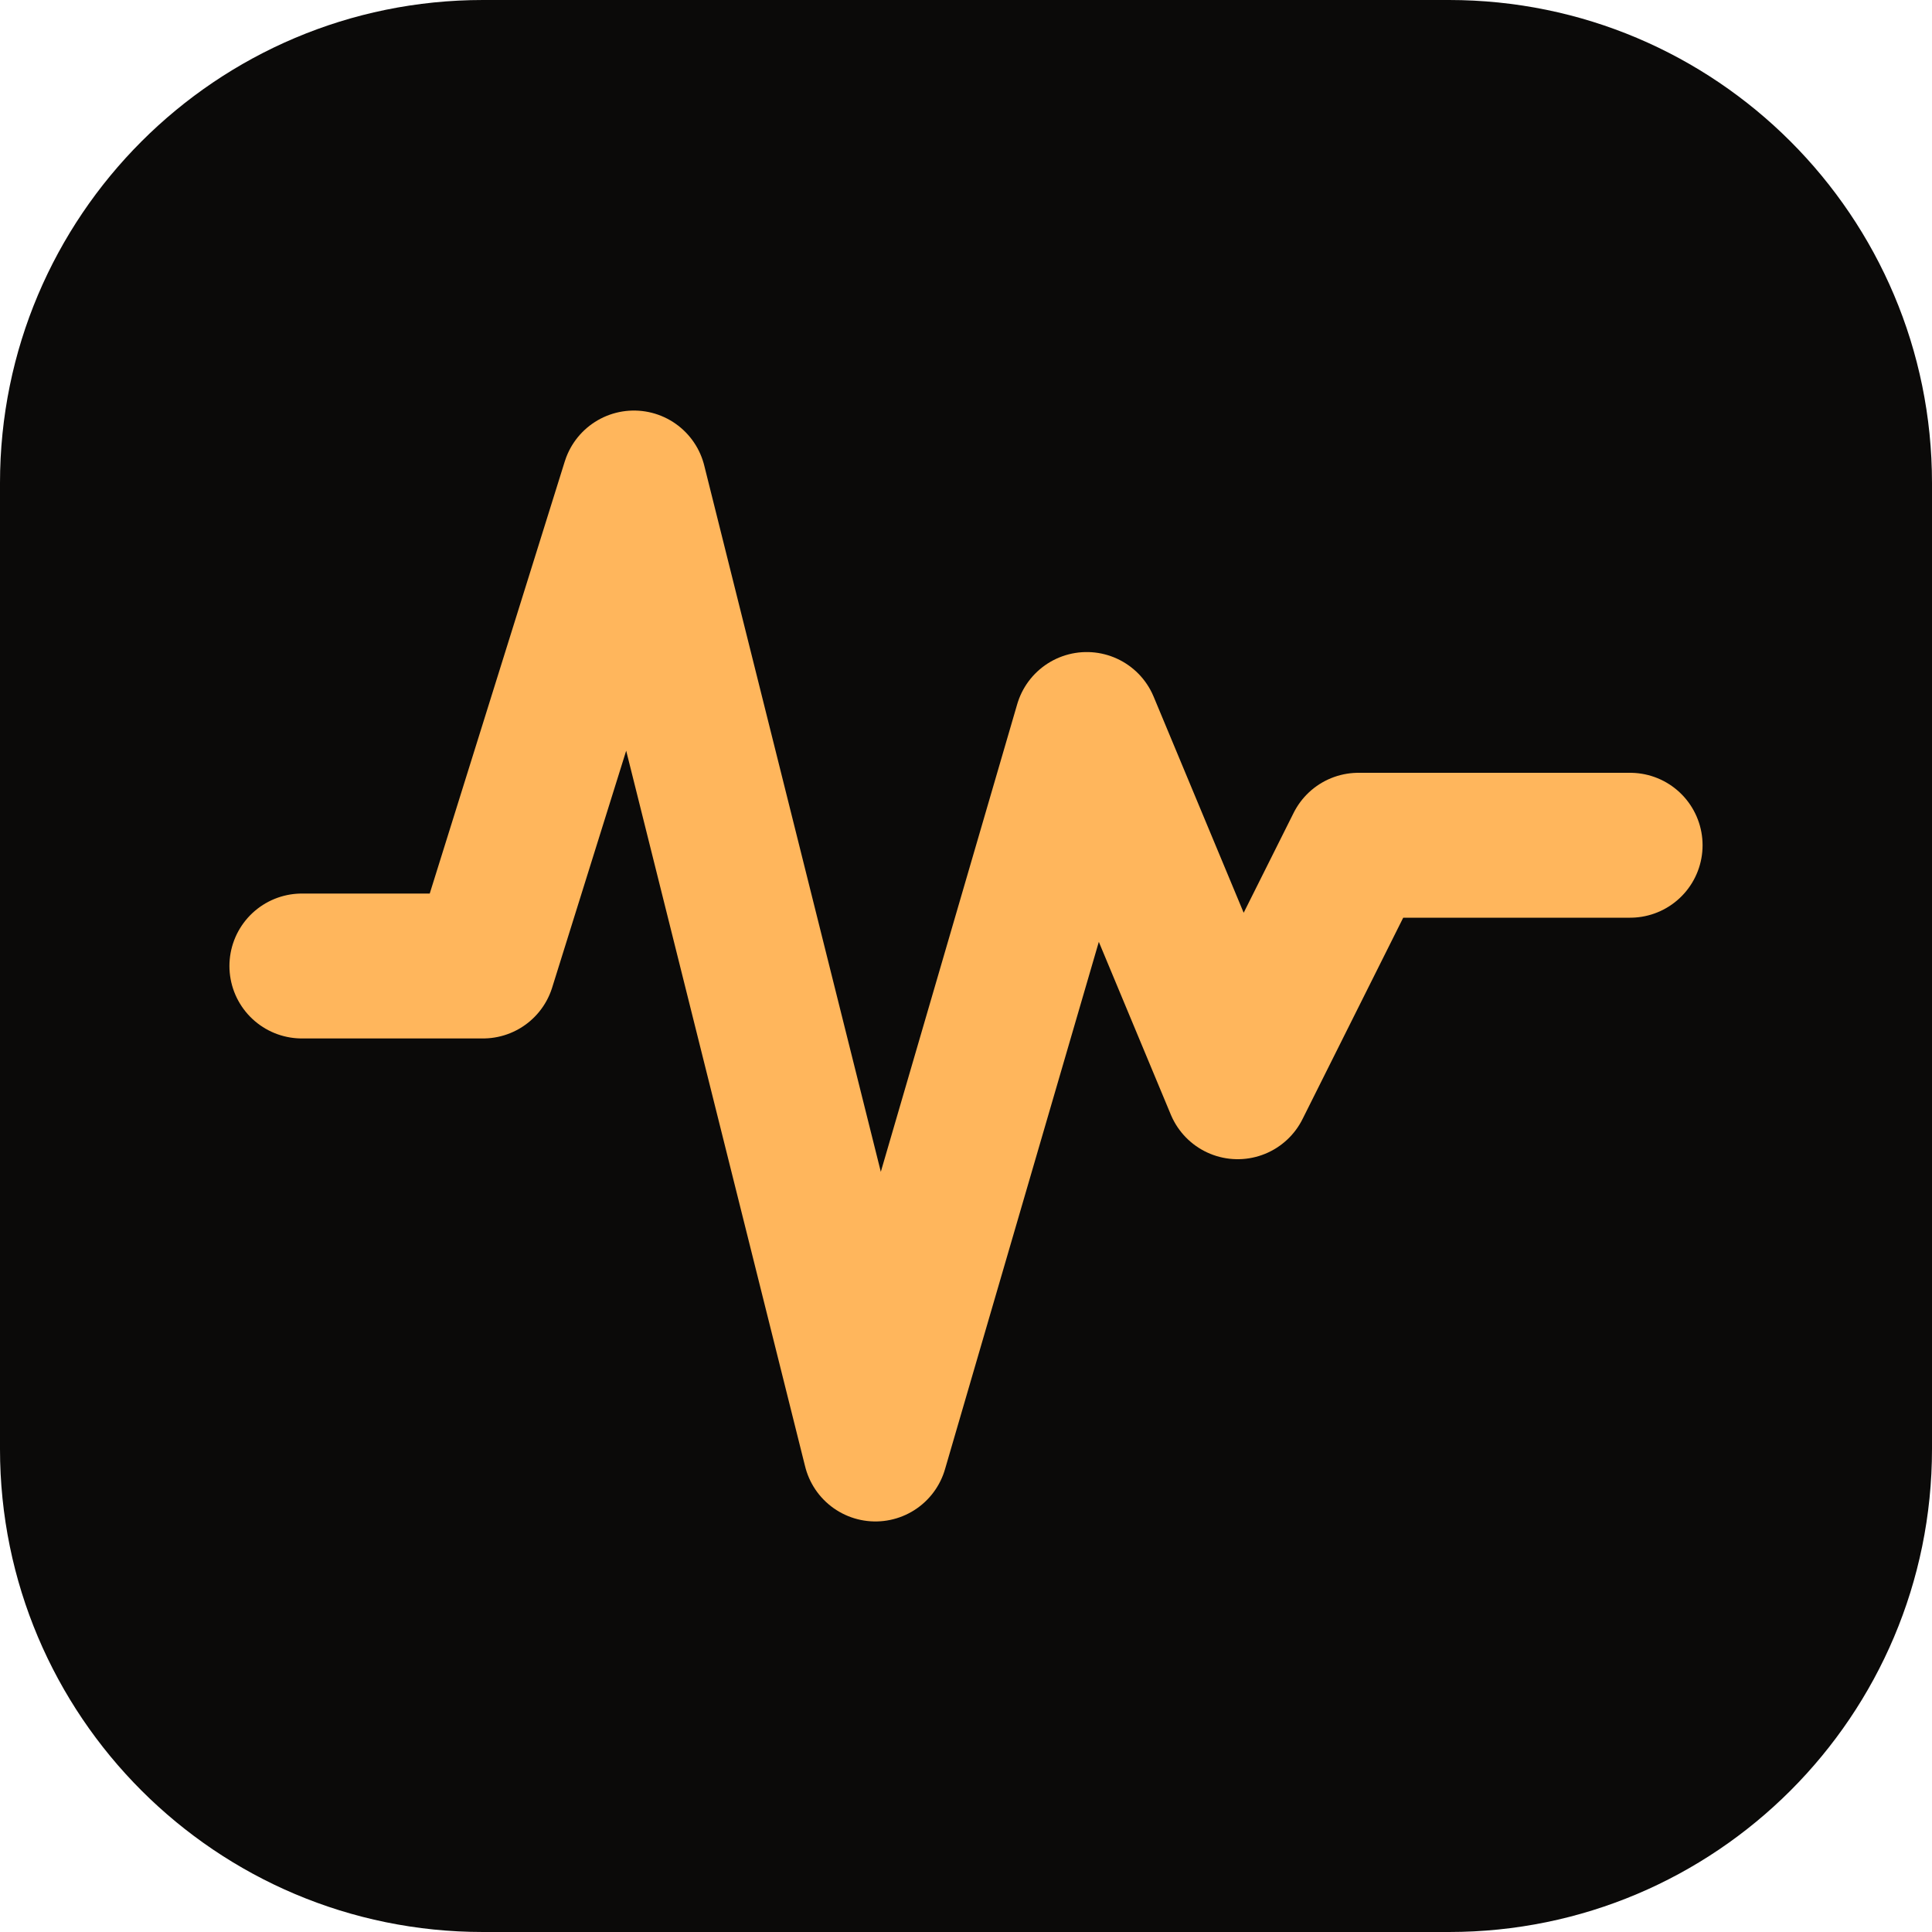
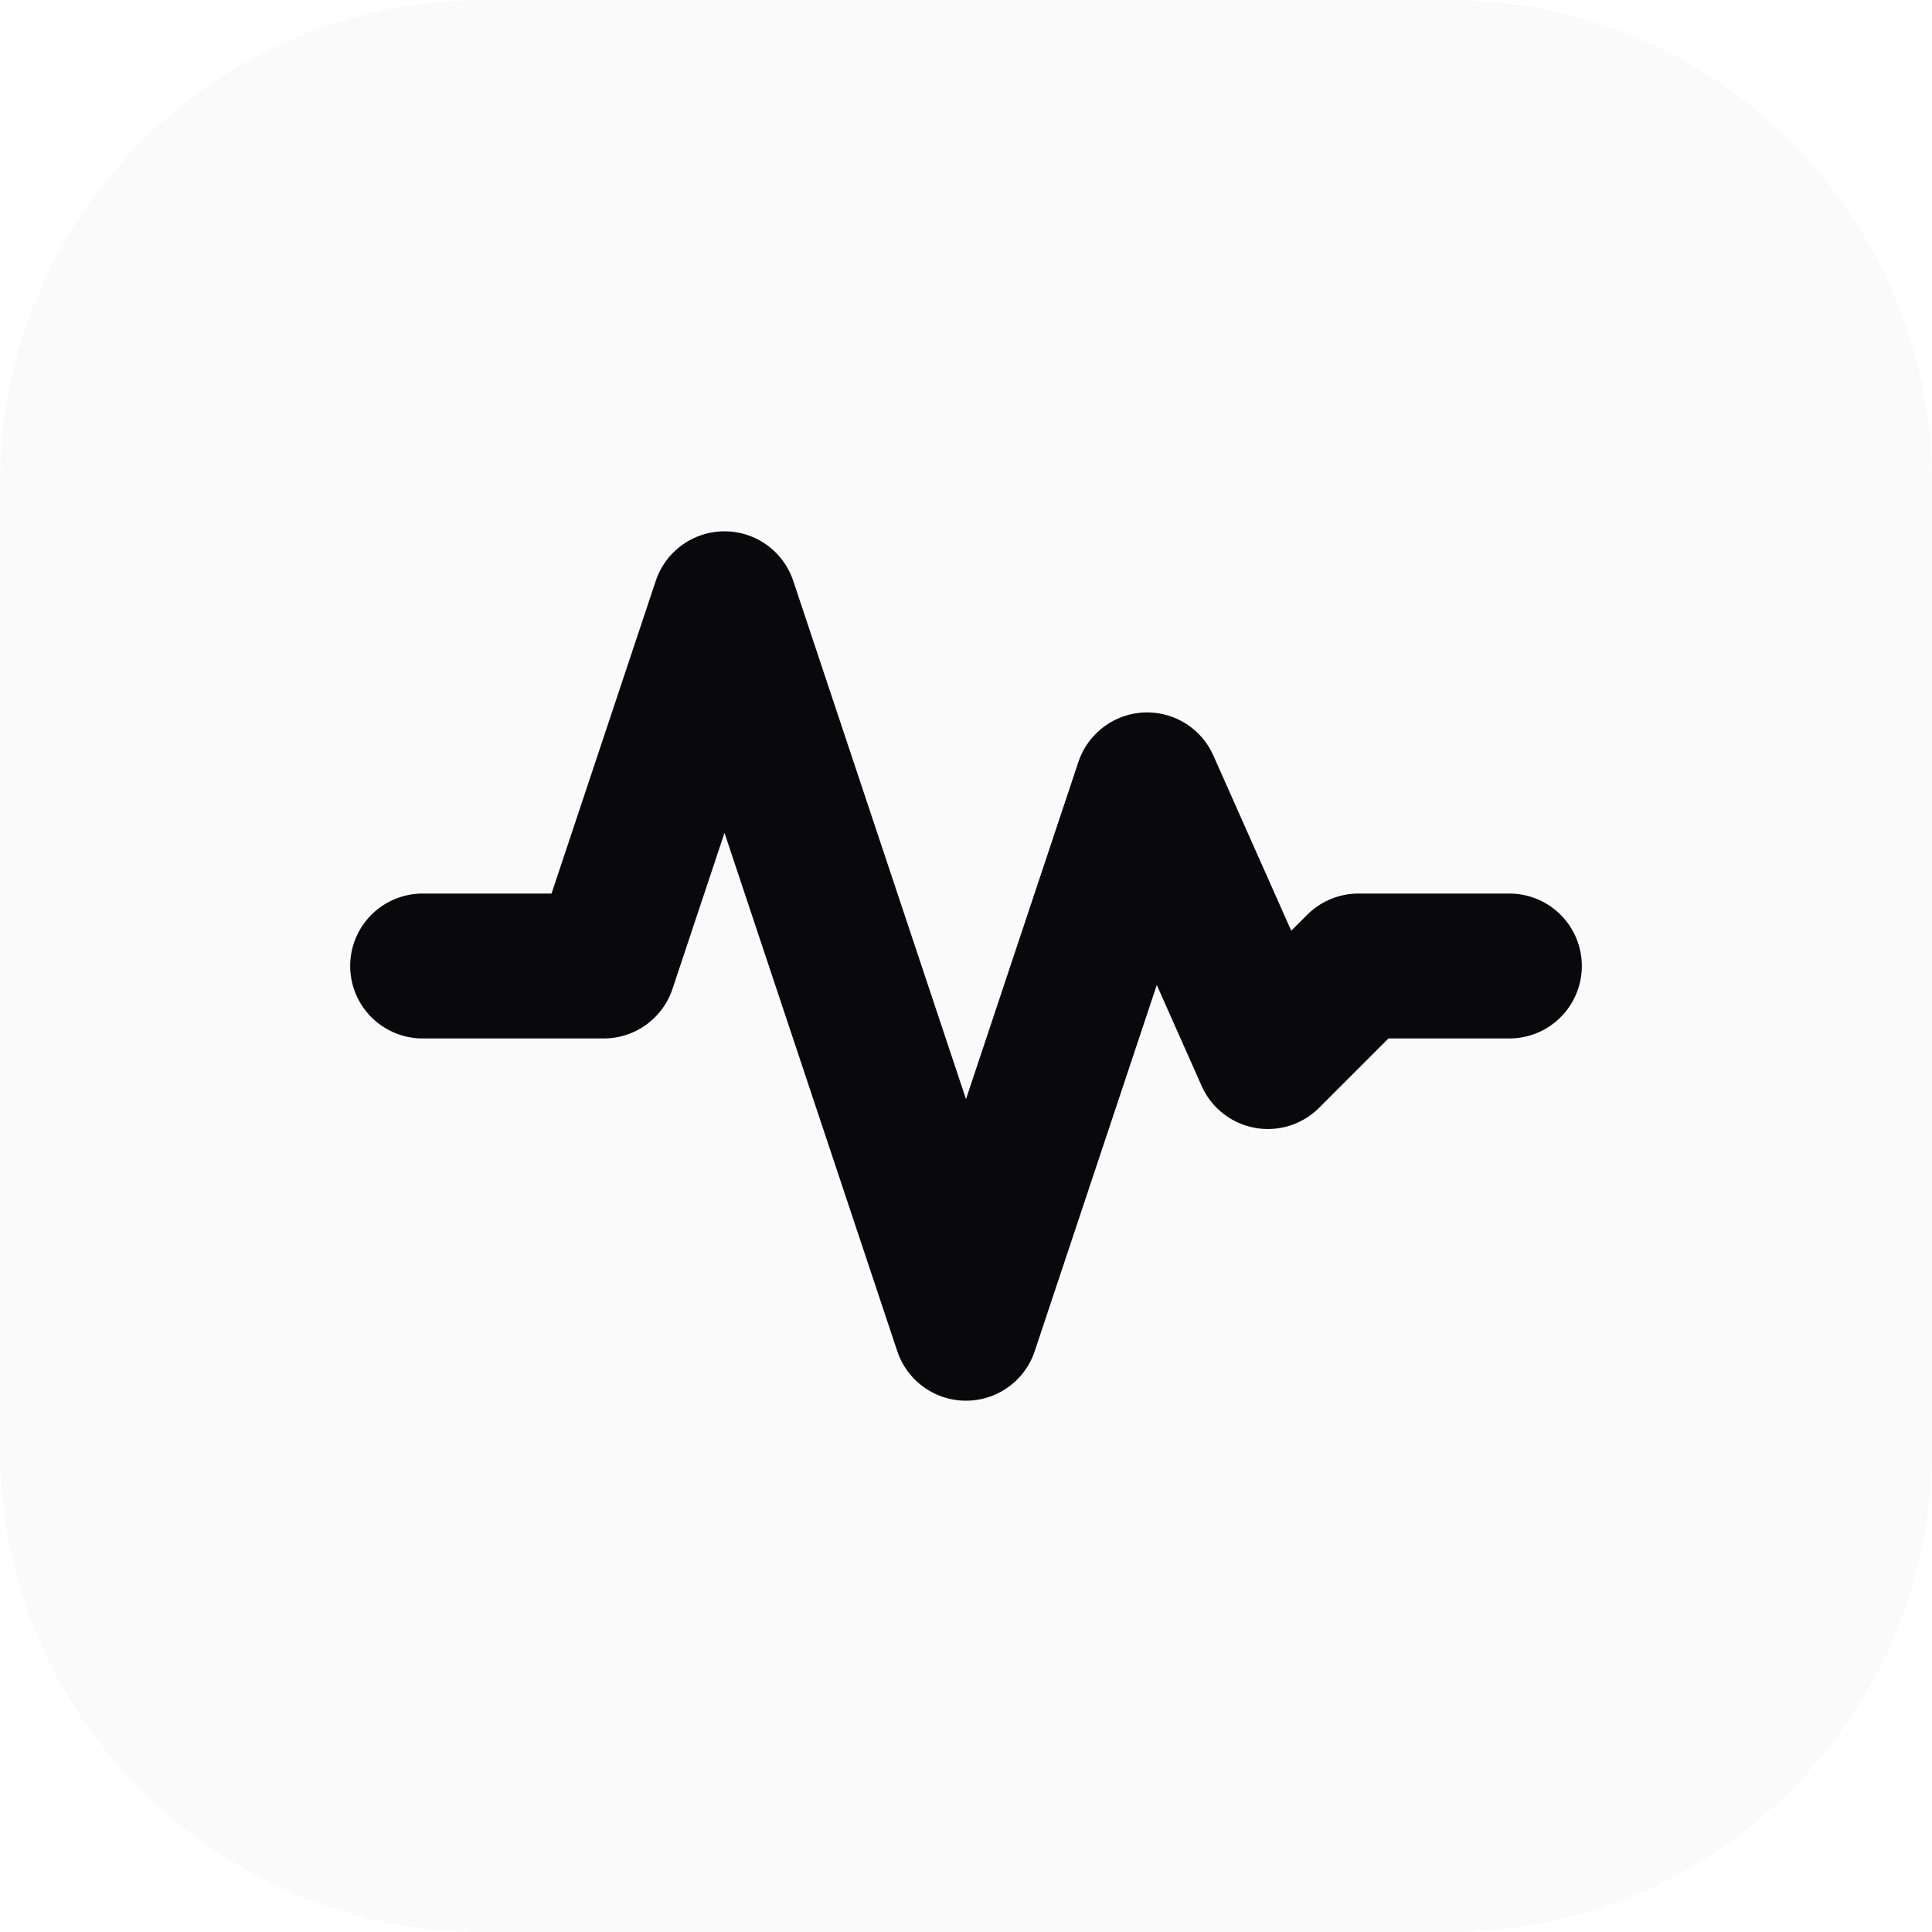
<svg xmlns="http://www.w3.org/2000/svg" viewBox="0 0 32 32">
-   <rect width="32" height="32" rx="8" fill="#0b0a09" />
-   <path d="M5 16h3l2.5-8 4 16 3.5-12 2.5 6 2-4H27" stroke="#ffb65c" stroke-width="2.4" stroke-linecap="round" stroke-linejoin="round" fill="none" />
+   <rect width="32" height="32" rx="8" fill="#fafafa" />
+   <path d="M7 16h3l2-6 4 12 3-9 2 4.5 1.5-1.5H25" stroke="#09090b" stroke-width="2.4" stroke-linecap="round" stroke-linejoin="round" fill="none" />
</svg>
